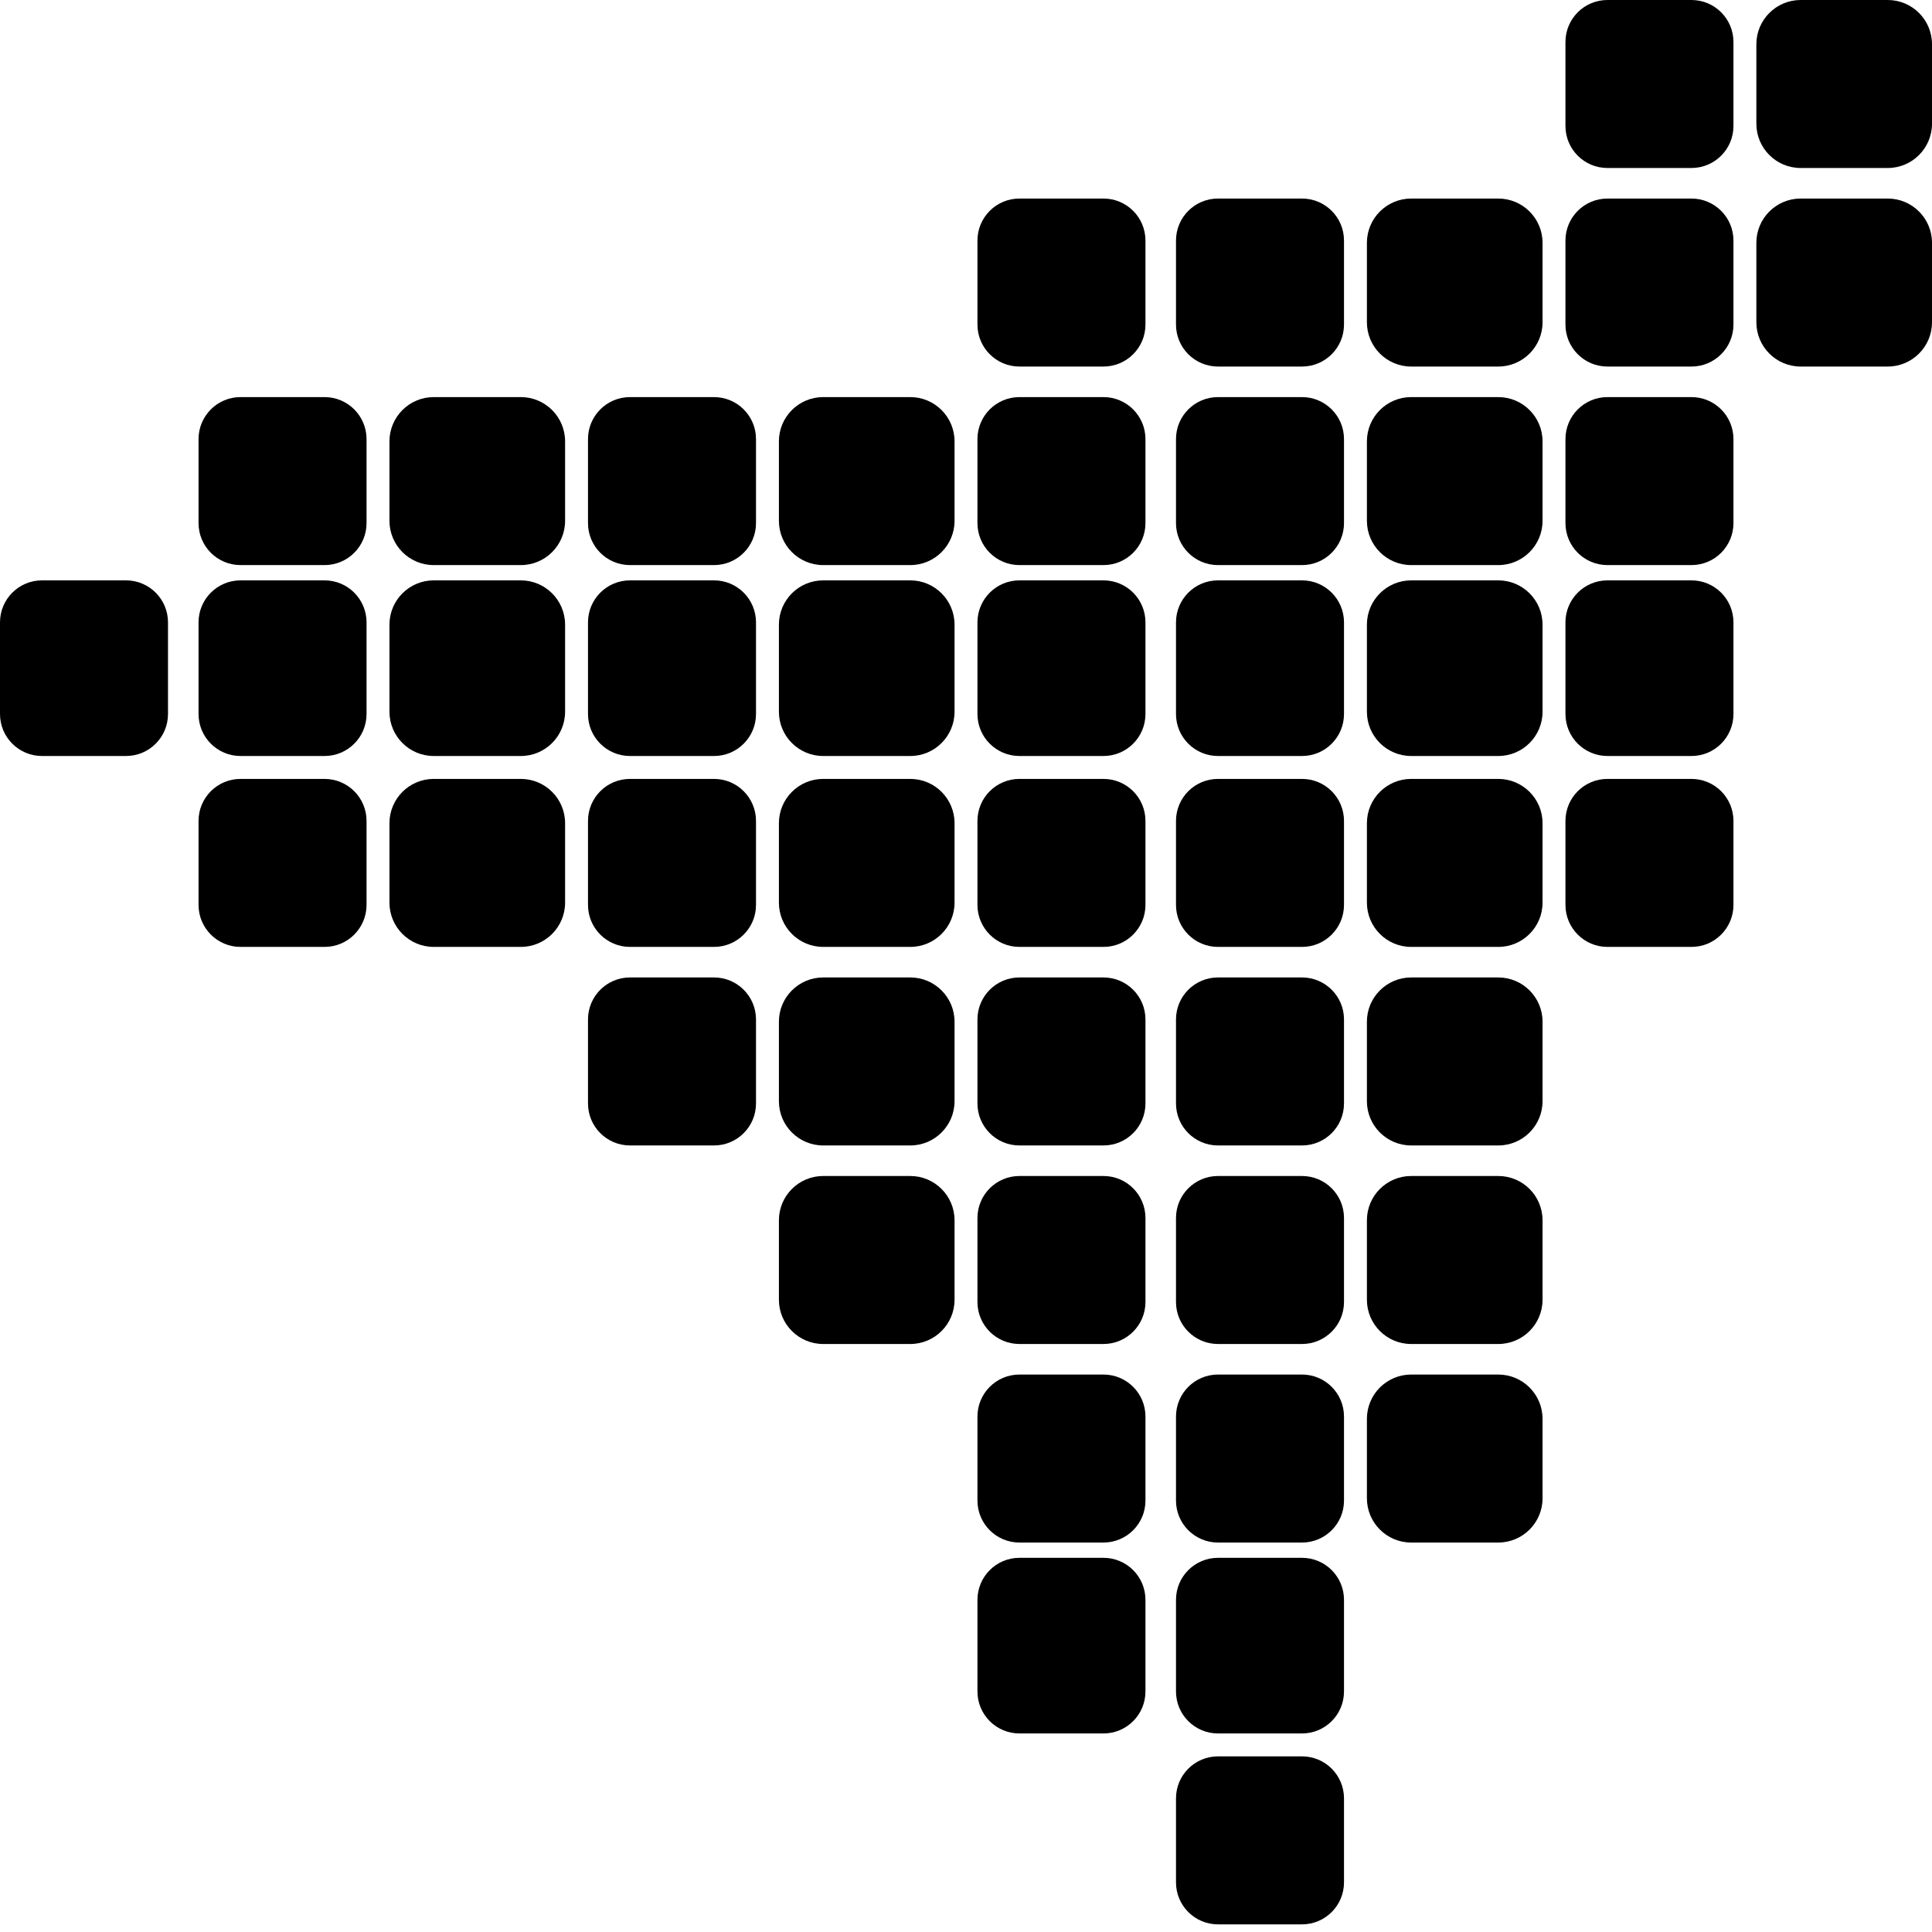
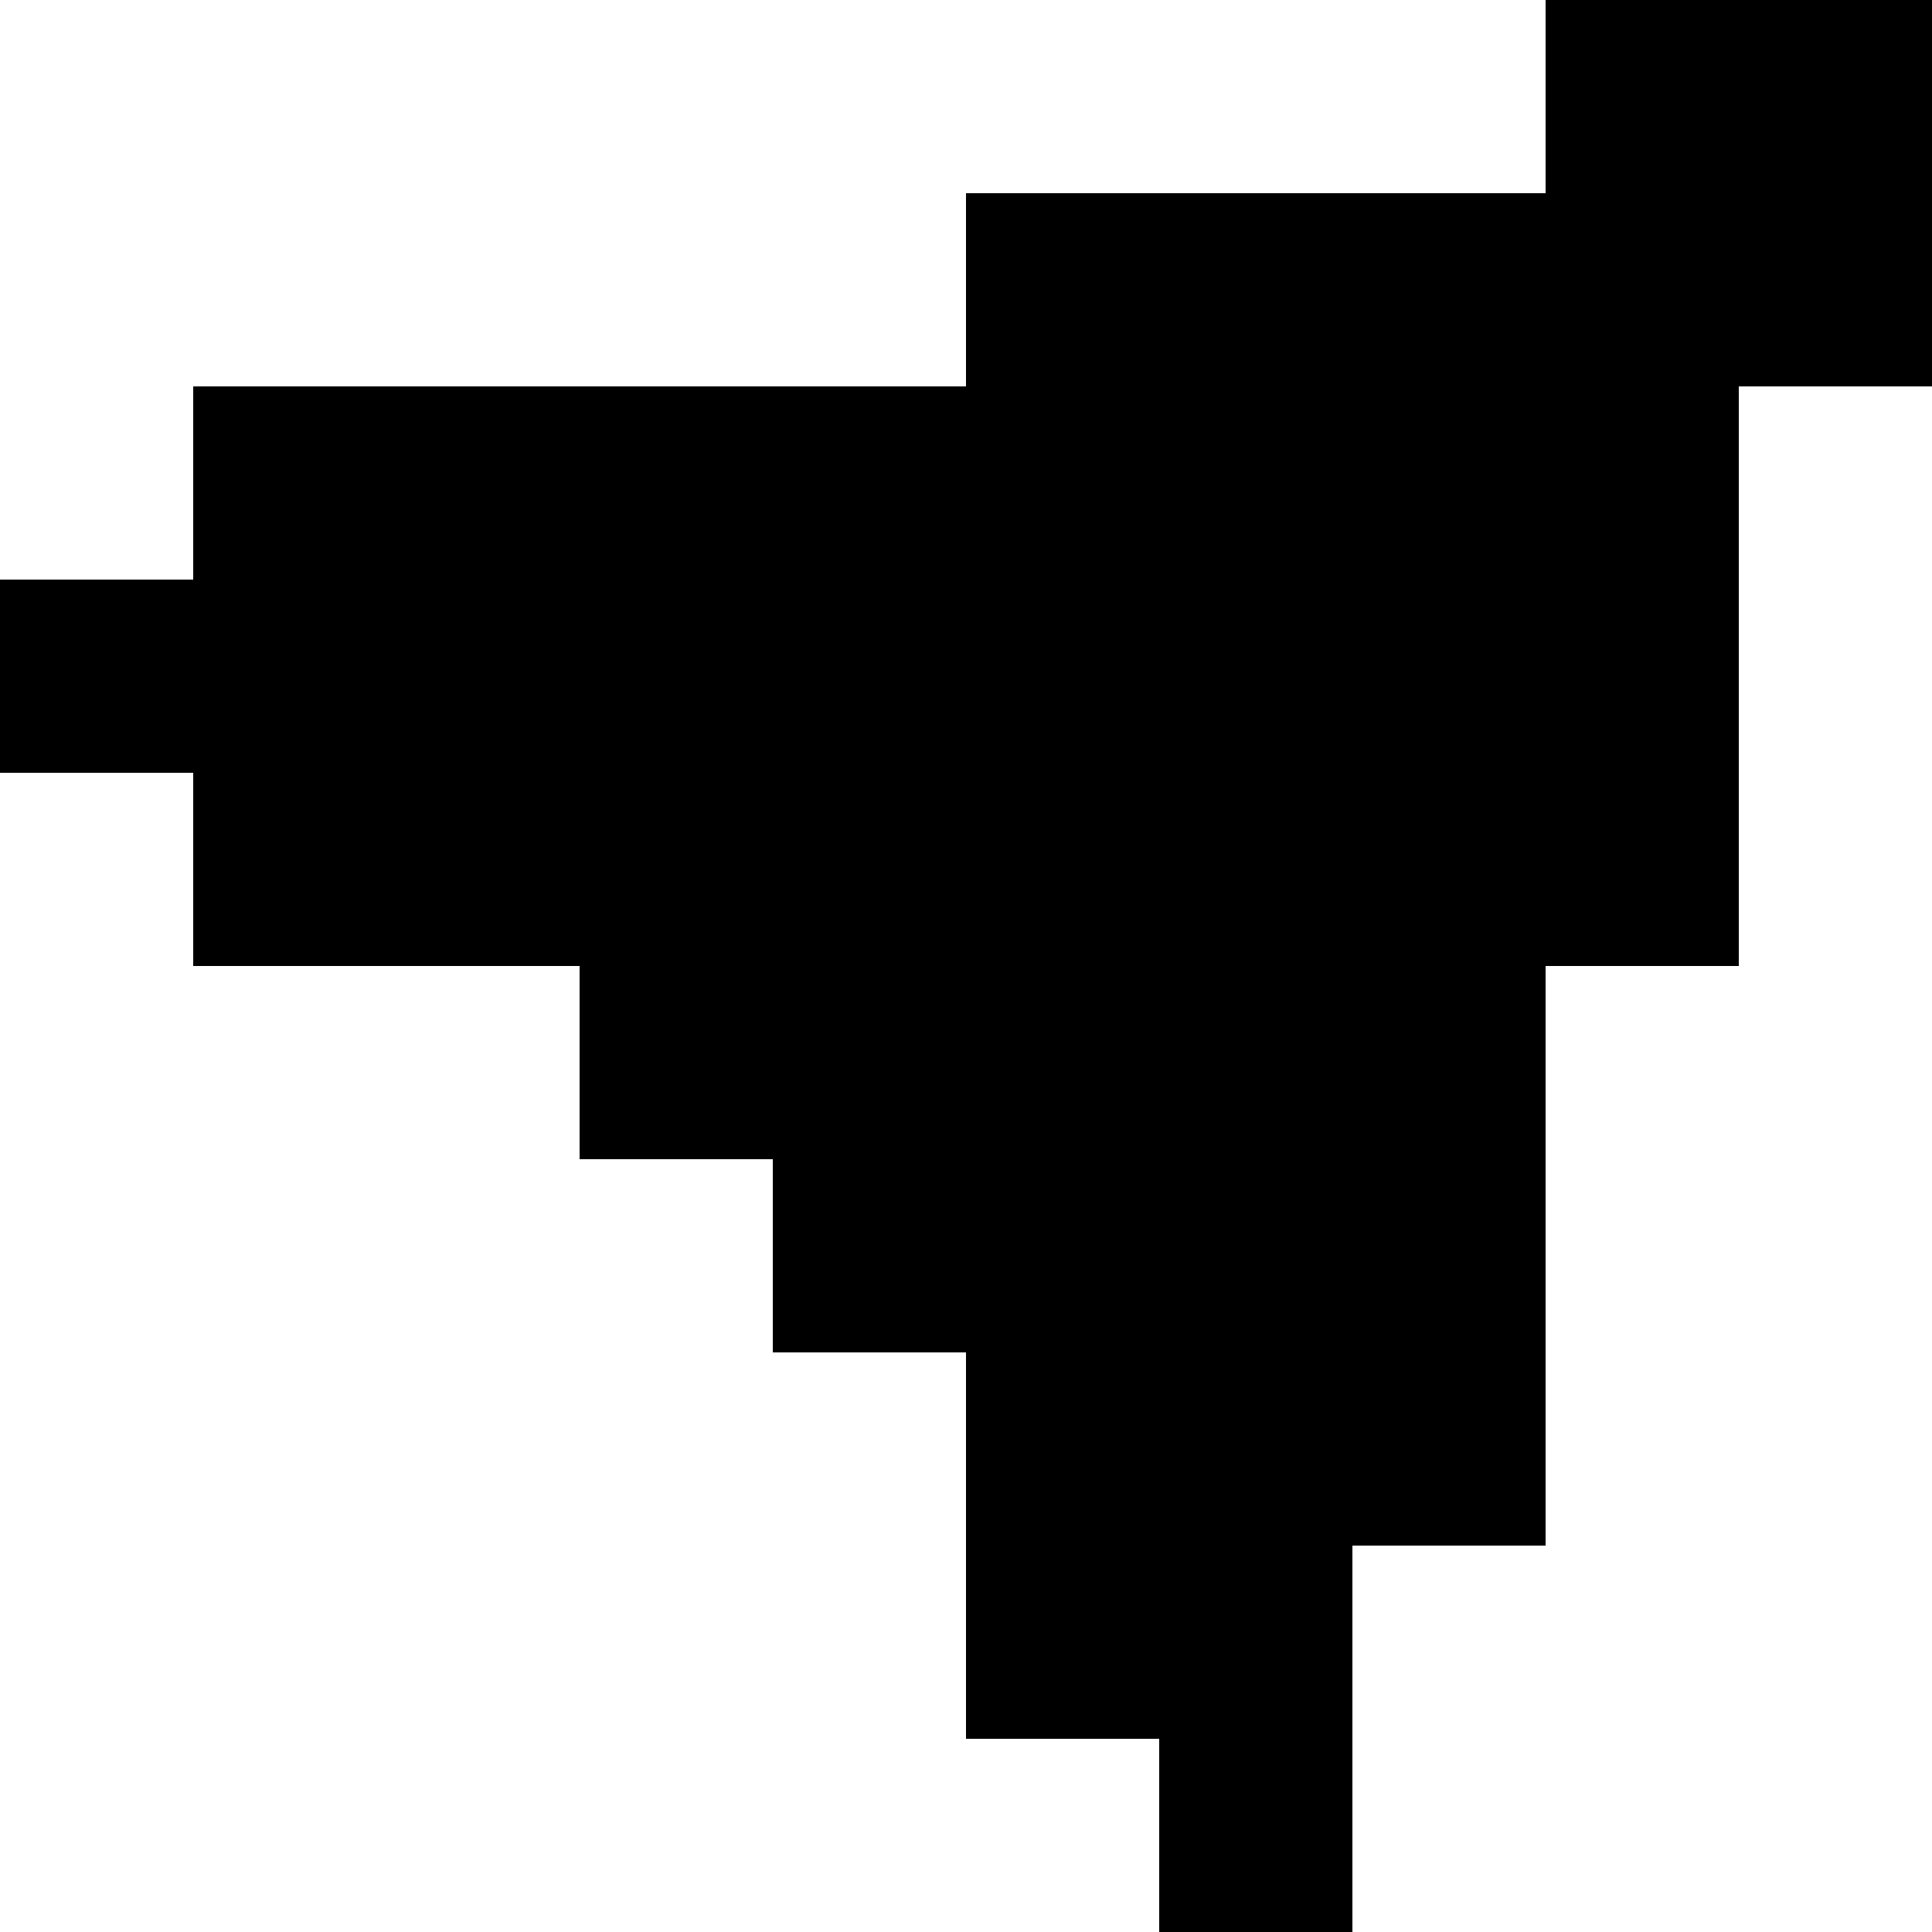
- <svg xmlns="http://www.w3.org/2000/svg" viewBox="0 0 253 253" width="24" height="24">
-   <g fill="#000000">
-     <rect x="205" y="0" width="22" height="22" rx="5.5" />
-     <rect x="230" y="0" width="23" height="22" rx="5.8" />
-     <rect x="128" y="26" width="22" height="22" rx="5.5" />
-     <rect x="154" y="26" width="22" height="22" rx="5.5" />
-     <rect x="179" y="26" width="23" height="22" rx="5.8" />
-     <rect x="205" y="26" width="22" height="22" rx="5.5" />
-     <rect x="230" y="26" width="23" height="22" rx="5.8" />
-     <rect x="26" y="52" width="22" height="22" rx="5.5" />
-     <rect x="51" y="52" width="23" height="22" rx="5.8" />
-     <rect x="77" y="52" width="22" height="22" rx="5.5" />
-     <rect x="102" y="52" width="23" height="22" rx="5.8" />
-     <rect x="128" y="52" width="22" height="22" rx="5.5" />
-     <rect x="154" y="52" width="22" height="22" rx="5.5" />
-     <rect x="179" y="52" width="23" height="22" rx="5.8" />
-     <rect x="205" y="52" width="22" height="22" rx="5.5" />
-     <rect x="0" y="76" width="22" height="23" rx="5.5" />
-     <rect x="26" y="76" width="22" height="23" rx="5.5" />
-     <rect x="51" y="76" width="23" height="23" rx="5.8" />
-     <rect x="77" y="76" width="22" height="23" rx="5.5" />
-     <rect x="102" y="76" width="23" height="23" rx="5.8" />
-     <rect x="128" y="76" width="22" height="23" rx="5.5" />
-     <rect x="154" y="76" width="22" height="23" rx="5.5" />
-     <rect x="179" y="76" width="23" height="23" rx="5.8" />
-     <rect x="205" y="76" width="22" height="23" rx="5.5" />
-     <rect x="26" y="102" width="22" height="22" rx="5.5" />
-     <rect x="51" y="102" width="23" height="22" rx="5.8" />
-     <rect x="77" y="102" width="22" height="22" rx="5.5" />
-     <rect x="102" y="102" width="23" height="22" rx="5.8" />
-     <rect x="128" y="102" width="22" height="22" rx="5.5" />
-     <rect x="154" y="102" width="22" height="22" rx="5.5" />
-     <rect x="179" y="102" width="23" height="22" rx="5.8" />
-     <rect x="205" y="102" width="22" height="22" rx="5.5" />
-     <rect x="77" y="128" width="22" height="22" rx="5.5" />
-     <rect x="102" y="128" width="23" height="22" rx="5.8" />
-     <rect x="128" y="128" width="22" height="22" rx="5.5" />
-     <rect x="154" y="128" width="22" height="22" rx="5.5" />
-     <rect x="179" y="128" width="23" height="22" rx="5.8" />
-     <rect x="102" y="154" width="23" height="22" rx="5.8" />
-     <rect x="128" y="154" width="22" height="22" rx="5.5" />
-     <rect x="154" y="154" width="22" height="22" rx="5.5" />
-     <rect x="179" y="154" width="23" height="22" rx="5.8" />
-     <rect x="128" y="180" width="22" height="22" rx="5.5" />
-     <rect x="154" y="180" width="22" height="22" rx="5.5" />
-     <rect x="179" y="180" width="23" height="22" rx="5.8" />
-     <rect x="128" y="204" width="22" height="23" rx="5.5" />
-     <rect x="154" y="204" width="22" height="23" rx="5.5" />
-     <rect x="154" y="230" width="22" height="22" rx="5.5" />
-   </g>
+ <svg xmlns="http://www.w3.org/2000/svg" viewBox="0 0 10 10" width="24" height="24">
+   <path fill="#000000" d="M0 3h1v1h-1zM1 2h1v1h-1zM1 3h1v1h-1zM1 4h1v1h-1zM2 2h1v1h-1zM2 3h1v1h-1zM2 4h1v1h-1zM3 2h1v1h-1zM3 3h1v1h-1zM3 4h1v1h-1zM3 5h1v1h-1zM4 2h1v1h-1zM4 3h1v1h-1zM4 4h1v1h-1zM4 5h1v1h-1zM4 6h1v1h-1zM5 1h1v1h-1zM5 2h1v1h-1zM5 3h1v1h-1zM5 4h1v1h-1zM5 5h1v1h-1zM5 6h1v1h-1zM5 7h1v1h-1zM5 8h1v1h-1zM6 1h1v1h-1zM6 2h1v1h-1zM6 3h1v1h-1zM6 4h1v1h-1zM6 5h1v1h-1zM6 6h1v1h-1zM6 7h1v1h-1zM6 8h1v1h-1zM6 9h1v1h-1zM7 1h1v1h-1zM7 2h1v1h-1zM7 3h1v1h-1zM7 4h1v1h-1zM7 5h1v1h-1zM7 6h1v1h-1zM7 7h1v1h-1zM8 0h1v1h-1zM8 1h1v1h-1zM8 2h1v1h-1zM8 3h1v1h-1zM8 4h1v1h-1zM9 0h1v1h-1zM9 1h1v1h-1z" />
</svg>
